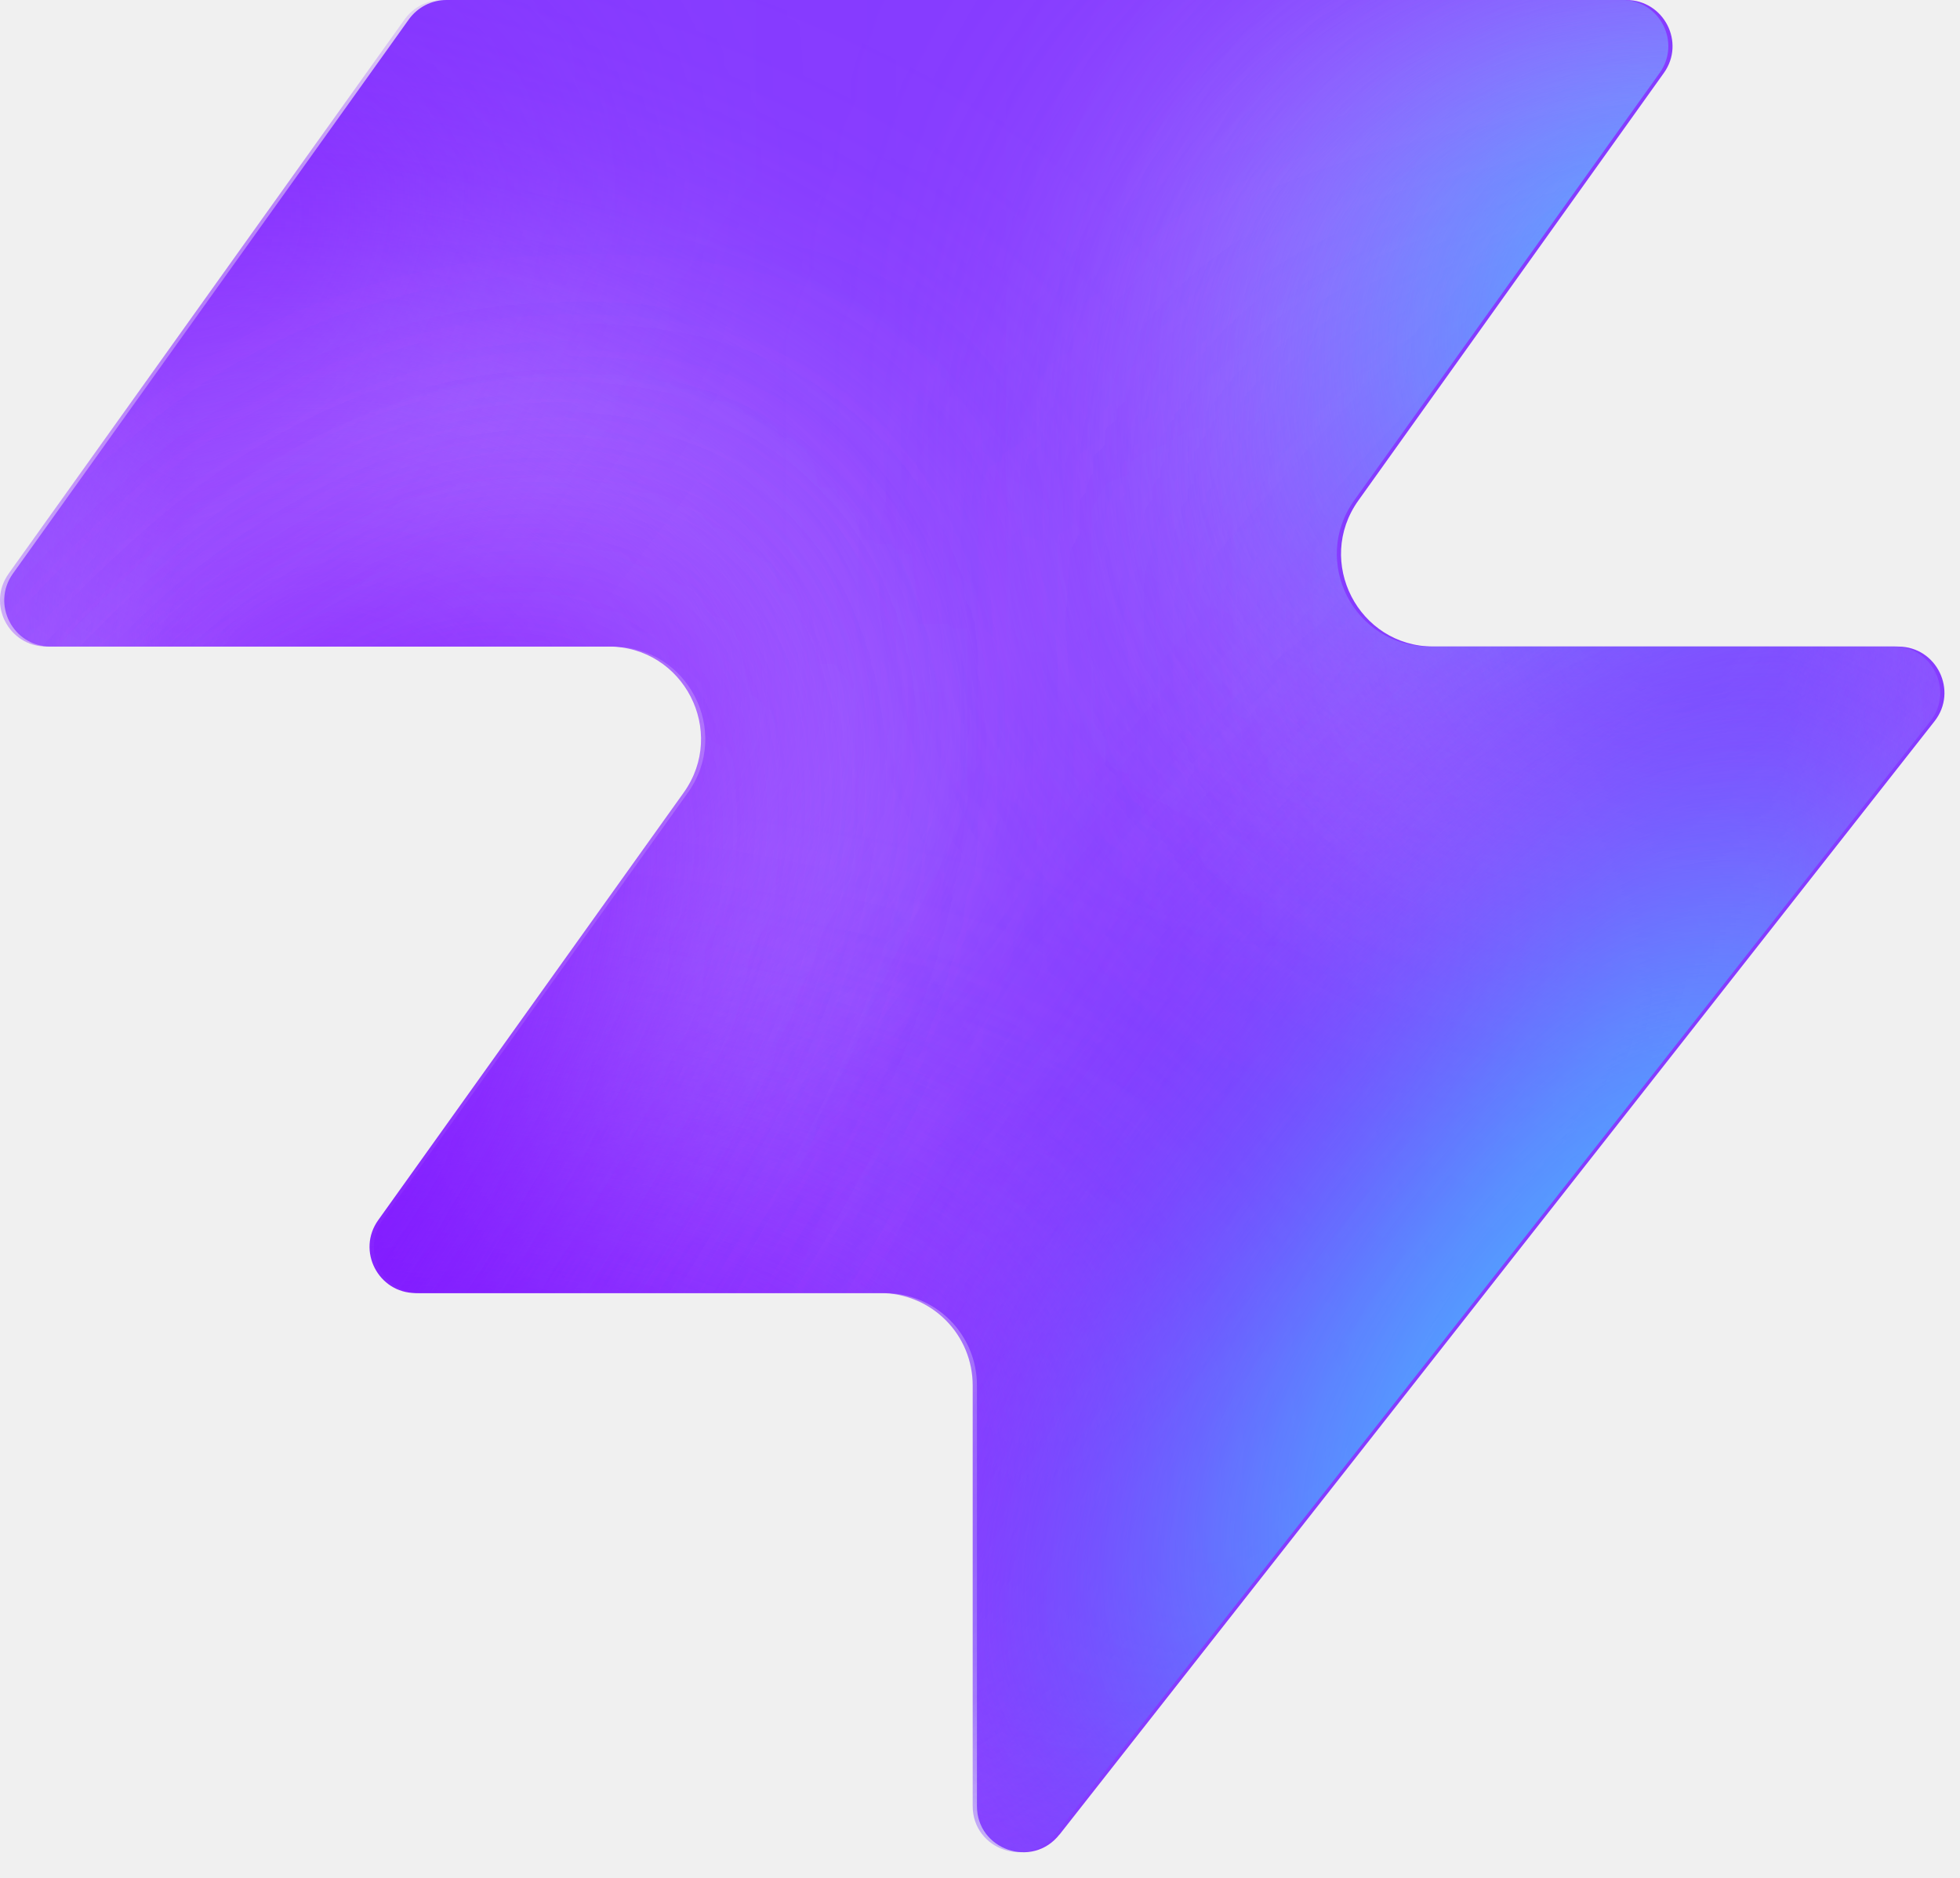
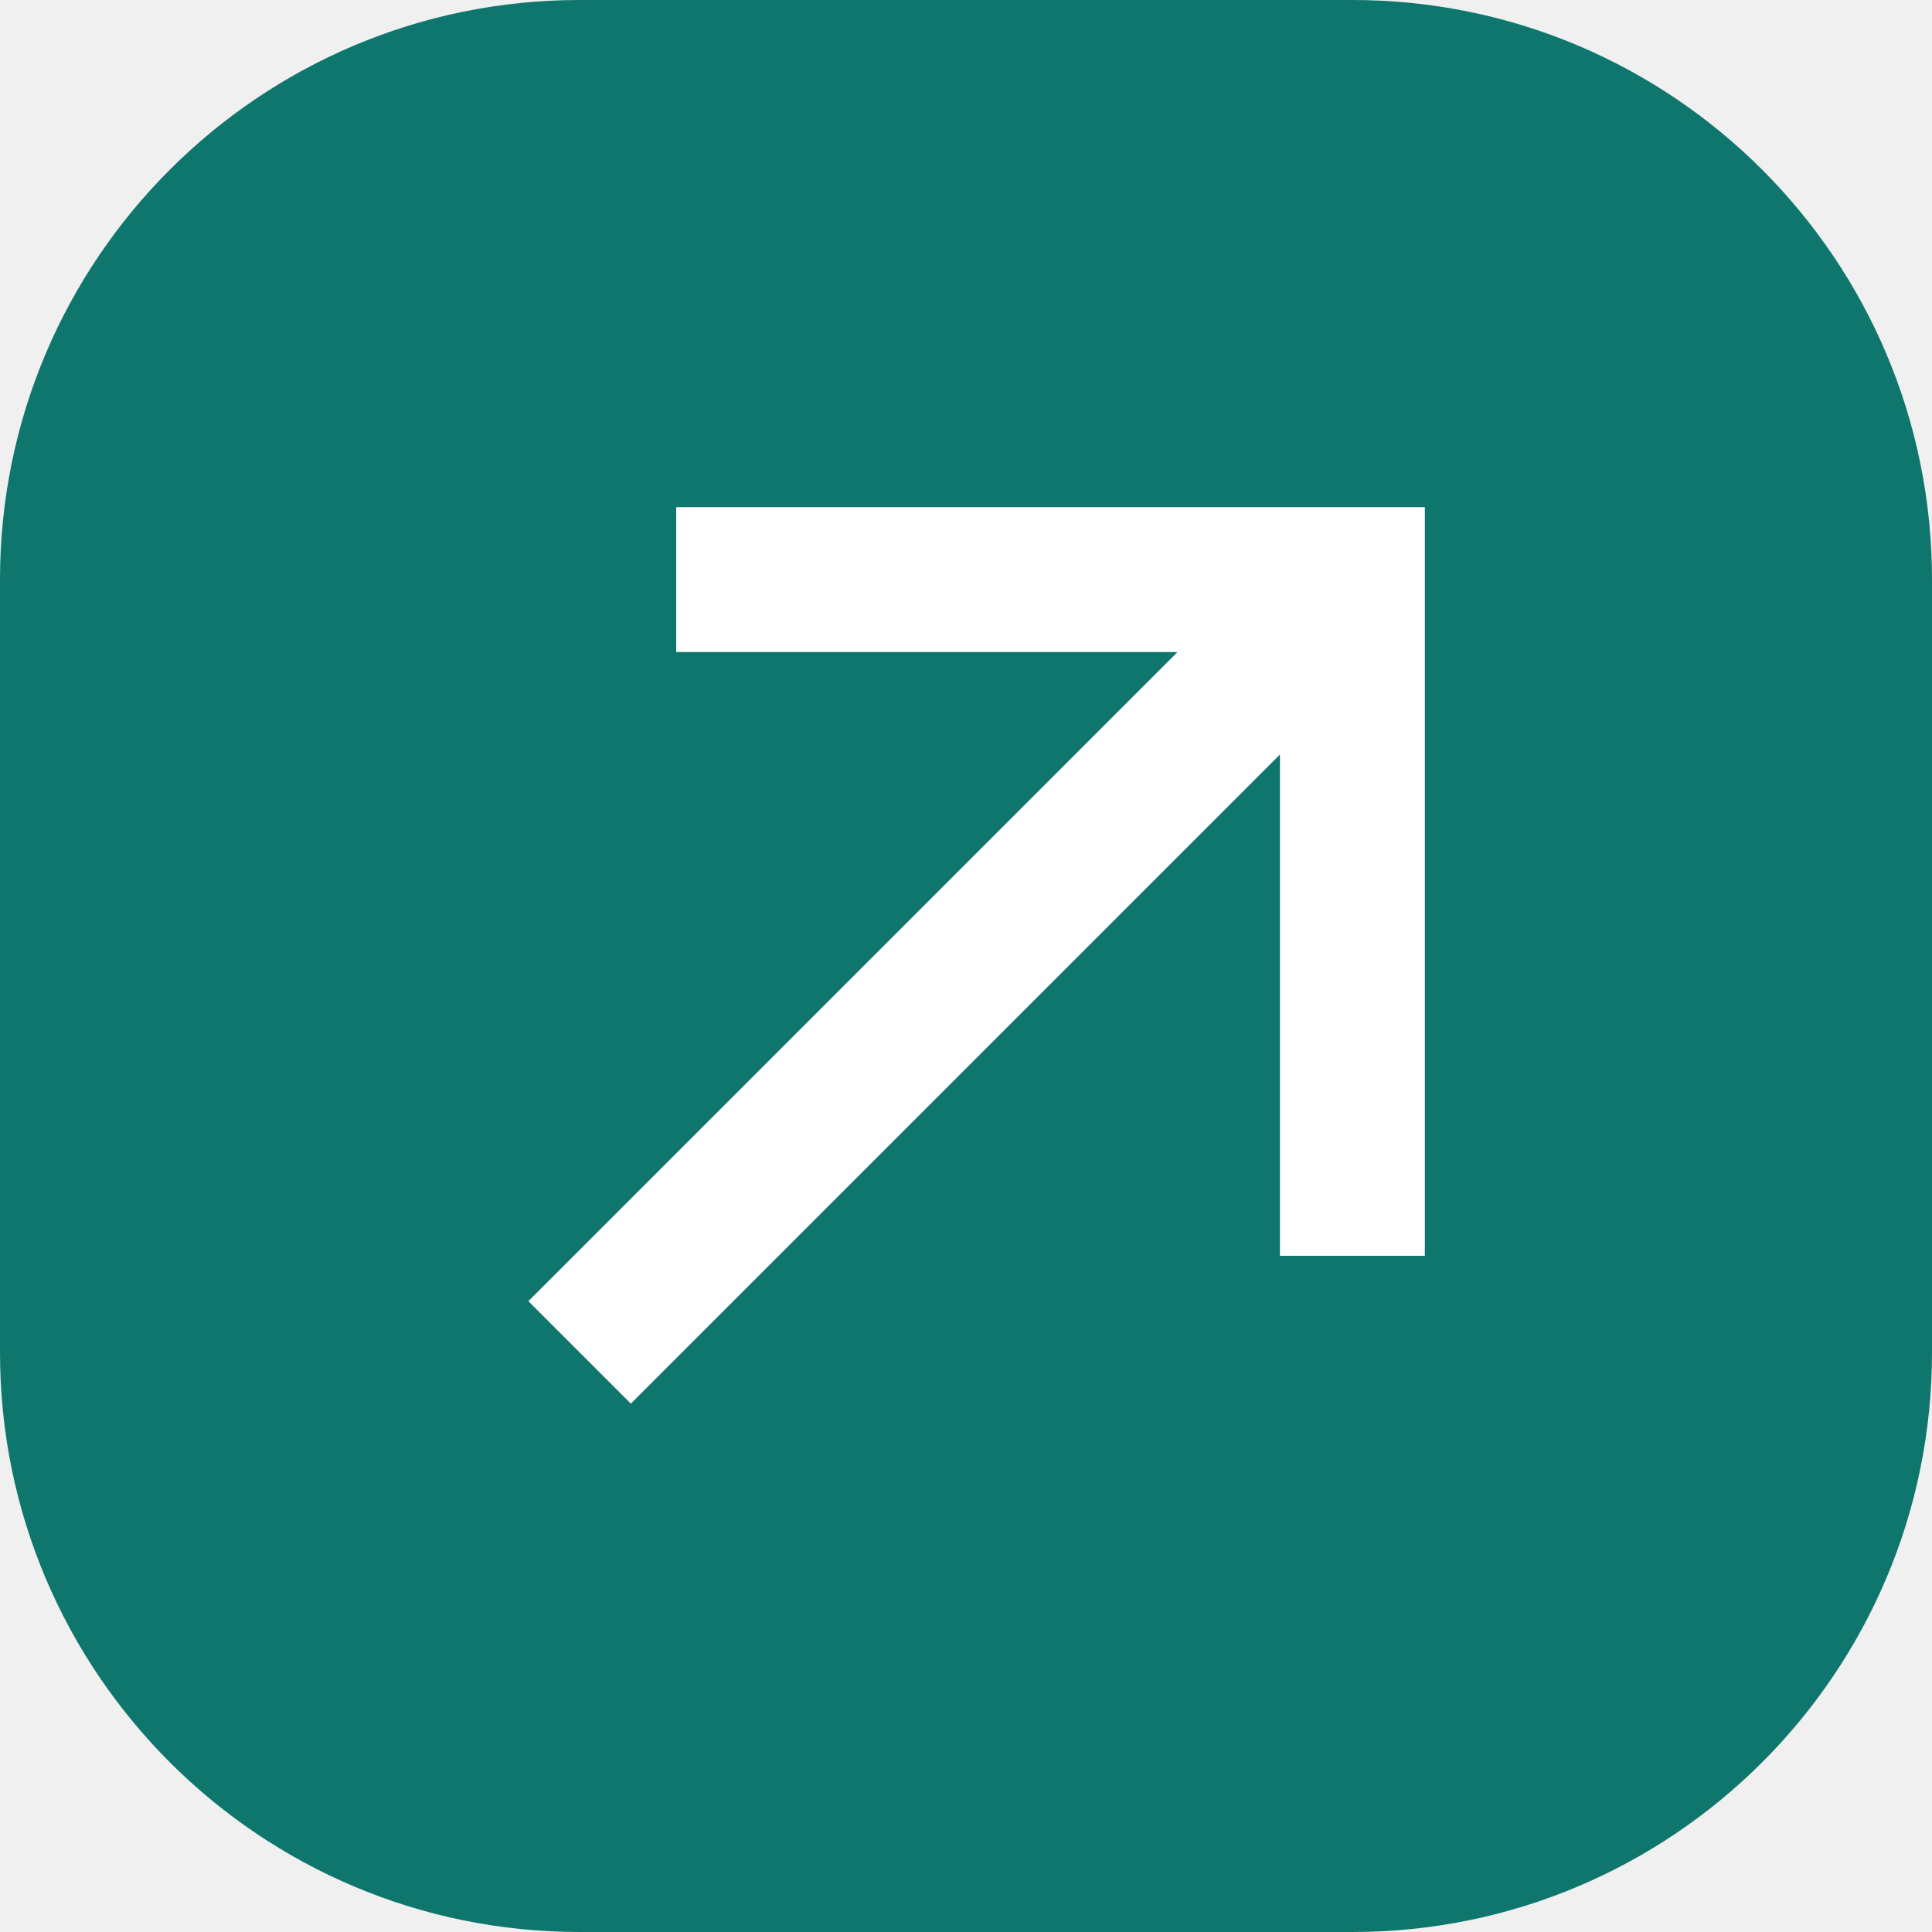
- <svg xmlns="http://www.w3.org/2000/svg" width="48" height="46" fill="none" viewBox="0 0 48 46">
-   <path fill="#863bff" d="M25.946 44.938c-.664.845-2.021.375-2.021-.698V33.937a2.26 2.26 0 0 0-2.262-2.262H10.287c-.92 0-1.456-1.04-.92-1.788l7.48-10.471c1.07-1.497 0-3.578-1.842-3.578H1.237c-.92 0-1.456-1.04-.92-1.788L10.013.474c.214-.297.556-.474.92-.474h28.894c.92 0 1.456 1.04.92 1.788l-7.48 10.471c-1.07 1.498 0 3.579 1.842 3.579h11.377c.943 0 1.473 1.088.89 1.83L25.947 44.94z" style="fill:#863bff;fill:color(display-p3 .525 .23 1);fill-opacity:1" />
-   <mask id="a" width="48" height="46" x="0" y="0" maskUnits="userSpaceOnUse" style="mask-type:alpha">
-     <path fill="#000" d="M25.842 44.938c-.664.844-2.021.375-2.021-.698V33.937a2.26 2.26 0 0 0-2.262-2.262H10.183c-.92 0-1.456-1.04-.92-1.788l7.48-10.471c1.07-1.498 0-3.579-1.842-3.579H1.133c-.92 0-1.456-1.04-.92-1.787L9.91.473c.214-.297.556-.474.92-.474h28.894c.92 0 1.456 1.04.92 1.788l-7.48 10.471c-1.07 1.498 0 3.578 1.842 3.578h11.377c.943 0 1.473 1.088.89 1.832L25.843 44.94z" style="fill:#000;fill-opacity:1" />
-   </mask>
-   <g mask="url(#a)">
-     <g filter="url(#b)">
-       <ellipse cx="5.508" cy="14.704" fill="#ede6ff" rx="5.508" ry="14.704" style="fill:#ede6ff;fill:color(display-p3 .927 .903 1);fill-opacity:1" transform="matrix(.00324 1 1 -.00324 -4.47 31.516)" />
-     </g>
-     <g filter="url(#c)">
-       <ellipse cx="10.399" cy="29.851" fill="#ede6ff" rx="10.399" ry="29.851" style="fill:#ede6ff;fill:color(display-p3 .927 .903 1);fill-opacity:1" transform="matrix(.00324 1 1 -.00324 -39.328 7.883)" />
-     </g>
-     <g filter="url(#d)">
-       <ellipse cx="5.508" cy="30.487" fill="#7e14ff" rx="5.508" ry="30.487" style="fill:#7e14ff;fill:color(display-p3 .492 .077 1);fill-opacity:1" transform="rotate(89.814 -25.913 -14.639)scale(1 -1)" />
-     </g>
-     <g filter="url(#e)">
-       <ellipse cx="5.508" cy="30.599" fill="#7e14ff" rx="5.508" ry="30.599" style="fill:#7e14ff;fill:color(display-p3 .492 .077 1);fill-opacity:1" transform="rotate(89.814 -32.644 -3.334)scale(1 -1)" />
-     </g>
-     <g filter="url(#f)">
-       <ellipse cx="5.508" cy="30.599" fill="#7e14ff" rx="5.508" ry="30.599" style="fill:#7e14ff;fill:color(display-p3 .492 .077 1);fill-opacity:1" transform="matrix(.00324 1 1 -.00324 -34.34 30.47)" />
-     </g>
-     <g filter="url(#g)">
-       <ellipse cx="14.072" cy="22.078" fill="#ede6ff" rx="14.072" ry="22.078" style="fill:#ede6ff;fill:color(display-p3 .927 .903 1);fill-opacity:1" transform="rotate(93.35 24.506 48.493)scale(-1 1)" />
-     </g>
-     <g filter="url(#h)">
-       <ellipse cx="3.47" cy="21.501" fill="#7e14ff" rx="3.47" ry="21.501" style="fill:#7e14ff;fill:color(display-p3 .492 .077 1);fill-opacity:1" transform="rotate(89.009 28.708 47.59)scale(-1 1)" />
-     </g>
-     <g filter="url(#i)">
-       <ellipse cx="3.47" cy="21.501" fill="#7e14ff" rx="3.47" ry="21.501" style="fill:#7e14ff;fill:color(display-p3 .492 .077 1);fill-opacity:1" transform="rotate(89.009 28.708 47.59)scale(-1 1)" />
-     </g>
-     <g filter="url(#j)">
-       <ellipse cx=".387" cy="8.972" fill="#7e14ff" rx="4.407" ry="29.108" style="fill:#7e14ff;fill:color(display-p3 .492 .077 1);fill-opacity:1" transform="rotate(39.51 .387 8.972)" />
-     </g>
-     <g filter="url(#k)">
-       <ellipse cx="47.523" cy="-6.092" fill="#7e14ff" rx="4.407" ry="29.108" style="fill:#7e14ff;fill:color(display-p3 .492 .077 1);fill-opacity:1" transform="rotate(37.892 47.523 -6.092)" />
-     </g>
-     <g filter="url(#l)">
-       <ellipse cx="41.412" cy="6.333" fill="#47bfff" rx="5.971" ry="9.665" style="fill:#47bfff;fill:color(display-p3 .28 .748 1);fill-opacity:1" transform="rotate(37.892 41.412 6.333)" />
-     </g>
-     <g filter="url(#m)">
-       <ellipse cx="-1.879" cy="38.332" fill="#7e14ff" rx="4.407" ry="29.108" style="fill:#7e14ff;fill:color(display-p3 .492 .077 1);fill-opacity:1" transform="rotate(37.892 -1.88 38.332)" />
-     </g>
-     <g filter="url(#n)">
-       <ellipse cx="-1.879" cy="38.332" fill="#7e14ff" rx="4.407" ry="29.108" style="fill:#7e14ff;fill:color(display-p3 .492 .077 1);fill-opacity:1" transform="rotate(37.892 -1.88 38.332)" />
-     </g>
-     <g filter="url(#o)">
-       <ellipse cx="35.651" cy="29.907" fill="#7e14ff" rx="4.407" ry="29.108" style="fill:#7e14ff;fill:color(display-p3 .492 .077 1);fill-opacity:1" transform="rotate(37.892 35.651 29.907)" />
-     </g>
-     <g filter="url(#p)">
-       <ellipse cx="38.418" cy="32.4" fill="#47bfff" rx="5.971" ry="15.297" style="fill:#47bfff;fill:color(display-p3 .28 .748 1);fill-opacity:1" transform="rotate(37.892 38.418 32.4)" />
-     </g>
-   </g>
-   <defs>
-     <filter id="b" width="60.045" height="41.654" x="-19.77" y="16.149" color-interpolation-filters="sRGB" filterUnits="userSpaceOnUse">
-       <feFlood flood-opacity="0" result="BackgroundImageFix" />
-       <feBlend in="SourceGraphic" in2="BackgroundImageFix" result="shape" />
-       <feGaussianBlur result="effect1_foregroundBlur_2002_17158" stdDeviation="7.659" />
-     </filter>
-     <filter id="c" width="90.34" height="51.437" x="-54.613" y="-7.533" color-interpolation-filters="sRGB" filterUnits="userSpaceOnUse">
-       <feFlood flood-opacity="0" result="BackgroundImageFix" />
-       <feBlend in="SourceGraphic" in2="BackgroundImageFix" result="shape" />
-       <feGaussianBlur result="effect1_foregroundBlur_2002_17158" stdDeviation="7.659" />
-     </filter>
-     <filter id="d" width="79.355" height="29.4" x="-49.64" y="2.03" color-interpolation-filters="sRGB" filterUnits="userSpaceOnUse">
-       <feFlood flood-opacity="0" result="BackgroundImageFix" />
-       <feBlend in="SourceGraphic" in2="BackgroundImageFix" result="shape" />
-       <feGaussianBlur result="effect1_foregroundBlur_2002_17158" stdDeviation="4.596" />
-     </filter>
-     <filter id="e" width="79.579" height="29.4" x="-45.045" y="20.029" color-interpolation-filters="sRGB" filterUnits="userSpaceOnUse">
-       <feFlood flood-opacity="0" result="BackgroundImageFix" />
-       <feBlend in="SourceGraphic" in2="BackgroundImageFix" result="shape" />
-       <feGaussianBlur result="effect1_foregroundBlur_2002_17158" stdDeviation="4.596" />
-     </filter>
-     <filter id="f" width="79.579" height="29.4" x="-43.513" y="21.178" color-interpolation-filters="sRGB" filterUnits="userSpaceOnUse">
-       <feFlood flood-opacity="0" result="BackgroundImageFix" />
-       <feBlend in="SourceGraphic" in2="BackgroundImageFix" result="shape" />
-       <feGaussianBlur result="effect1_foregroundBlur_2002_17158" stdDeviation="4.596" />
-     </filter>
-     <filter id="g" width="74.749" height="58.852" x="15.756" y="-17.901" color-interpolation-filters="sRGB" filterUnits="userSpaceOnUse">
-       <feFlood flood-opacity="0" result="BackgroundImageFix" />
-       <feBlend in="SourceGraphic" in2="BackgroundImageFix" result="shape" />
-       <feGaussianBlur result="effect1_foregroundBlur_2002_17158" stdDeviation="7.659" />
-     </filter>
-     <filter id="h" width="61.377" height="25.362" x="23.548" y="2.284" color-interpolation-filters="sRGB" filterUnits="userSpaceOnUse">
-       <feFlood flood-opacity="0" result="BackgroundImageFix" />
-       <feBlend in="SourceGraphic" in2="BackgroundImageFix" result="shape" />
-       <feGaussianBlur result="effect1_foregroundBlur_2002_17158" stdDeviation="4.596" />
-     </filter>
-     <filter id="i" width="61.377" height="25.362" x="23.548" y="2.284" color-interpolation-filters="sRGB" filterUnits="userSpaceOnUse">
-       <feFlood flood-opacity="0" result="BackgroundImageFix" />
-       <feBlend in="SourceGraphic" in2="BackgroundImageFix" result="shape" />
-       <feGaussianBlur result="effect1_foregroundBlur_2002_17158" stdDeviation="4.596" />
-     </filter>
-     <filter id="j" width="56.045" height="63.649" x="-27.636" y="-22.853" color-interpolation-filters="sRGB" filterUnits="userSpaceOnUse">
-       <feFlood flood-opacity="0" result="BackgroundImageFix" />
-       <feBlend in="SourceGraphic" in2="BackgroundImageFix" result="shape" />
-       <feGaussianBlur result="effect1_foregroundBlur_2002_17158" stdDeviation="4.596" />
-     </filter>
-     <filter id="k" width="54.814" height="64.646" x="20.116" y="-38.415" color-interpolation-filters="sRGB" filterUnits="userSpaceOnUse">
-       <feFlood flood-opacity="0" result="BackgroundImageFix" />
-       <feBlend in="SourceGraphic" in2="BackgroundImageFix" result="shape" />
-       <feGaussianBlur result="effect1_foregroundBlur_2002_17158" stdDeviation="4.596" />
-     </filter>
-     <filter id="l" width="33.541" height="35.313" x="24.641" y="-11.323" color-interpolation-filters="sRGB" filterUnits="userSpaceOnUse">
-       <feFlood flood-opacity="0" result="BackgroundImageFix" />
-       <feBlend in="SourceGraphic" in2="BackgroundImageFix" result="shape" />
-       <feGaussianBlur result="effect1_foregroundBlur_2002_17158" stdDeviation="4.596" />
-     </filter>
-     <filter id="m" width="54.814" height="64.646" x="-29.286" y="6.009" color-interpolation-filters="sRGB" filterUnits="userSpaceOnUse">
-       <feFlood flood-opacity="0" result="BackgroundImageFix" />
-       <feBlend in="SourceGraphic" in2="BackgroundImageFix" result="shape" />
-       <feGaussianBlur result="effect1_foregroundBlur_2002_17158" stdDeviation="4.596" />
-     </filter>
-     <filter id="n" width="54.814" height="64.646" x="-29.286" y="6.009" color-interpolation-filters="sRGB" filterUnits="userSpaceOnUse">
-       <feFlood flood-opacity="0" result="BackgroundImageFix" />
-       <feBlend in="SourceGraphic" in2="BackgroundImageFix" result="shape" />
-       <feGaussianBlur result="effect1_foregroundBlur_2002_17158" stdDeviation="4.596" />
-     </filter>
-     <filter id="o" width="54.814" height="64.646" x="8.244" y="-2.416" color-interpolation-filters="sRGB" filterUnits="userSpaceOnUse">
-       <feFlood flood-opacity="0" result="BackgroundImageFix" />
-       <feBlend in="SourceGraphic" in2="BackgroundImageFix" result="shape" />
-       <feGaussianBlur result="effect1_foregroundBlur_2002_17158" stdDeviation="4.596" />
-     </filter>
-     <filter id="p" width="39.409" height="43.623" x="18.713" y="10.588" color-interpolation-filters="sRGB" filterUnits="userSpaceOnUse">
-       <feFlood flood-opacity="0" result="BackgroundImageFix" />
-       <feBlend in="SourceGraphic" in2="BackgroundImageFix" result="shape" />
-       <feGaussianBlur result="effect1_foregroundBlur_2002_17158" stdDeviation="4.596" />
-     </filter>
-   </defs>
+ <svg xmlns="http://www.w3.org/2000/svg" viewBox="0 0 40 40">
+   <rect width="40" height="40" rx="12" fill="#0f766e" />
+   <path d="M12 28 28 12m-14 0h14v14" fill="none" stroke="#fff" stroke-width="3" />
</svg>
